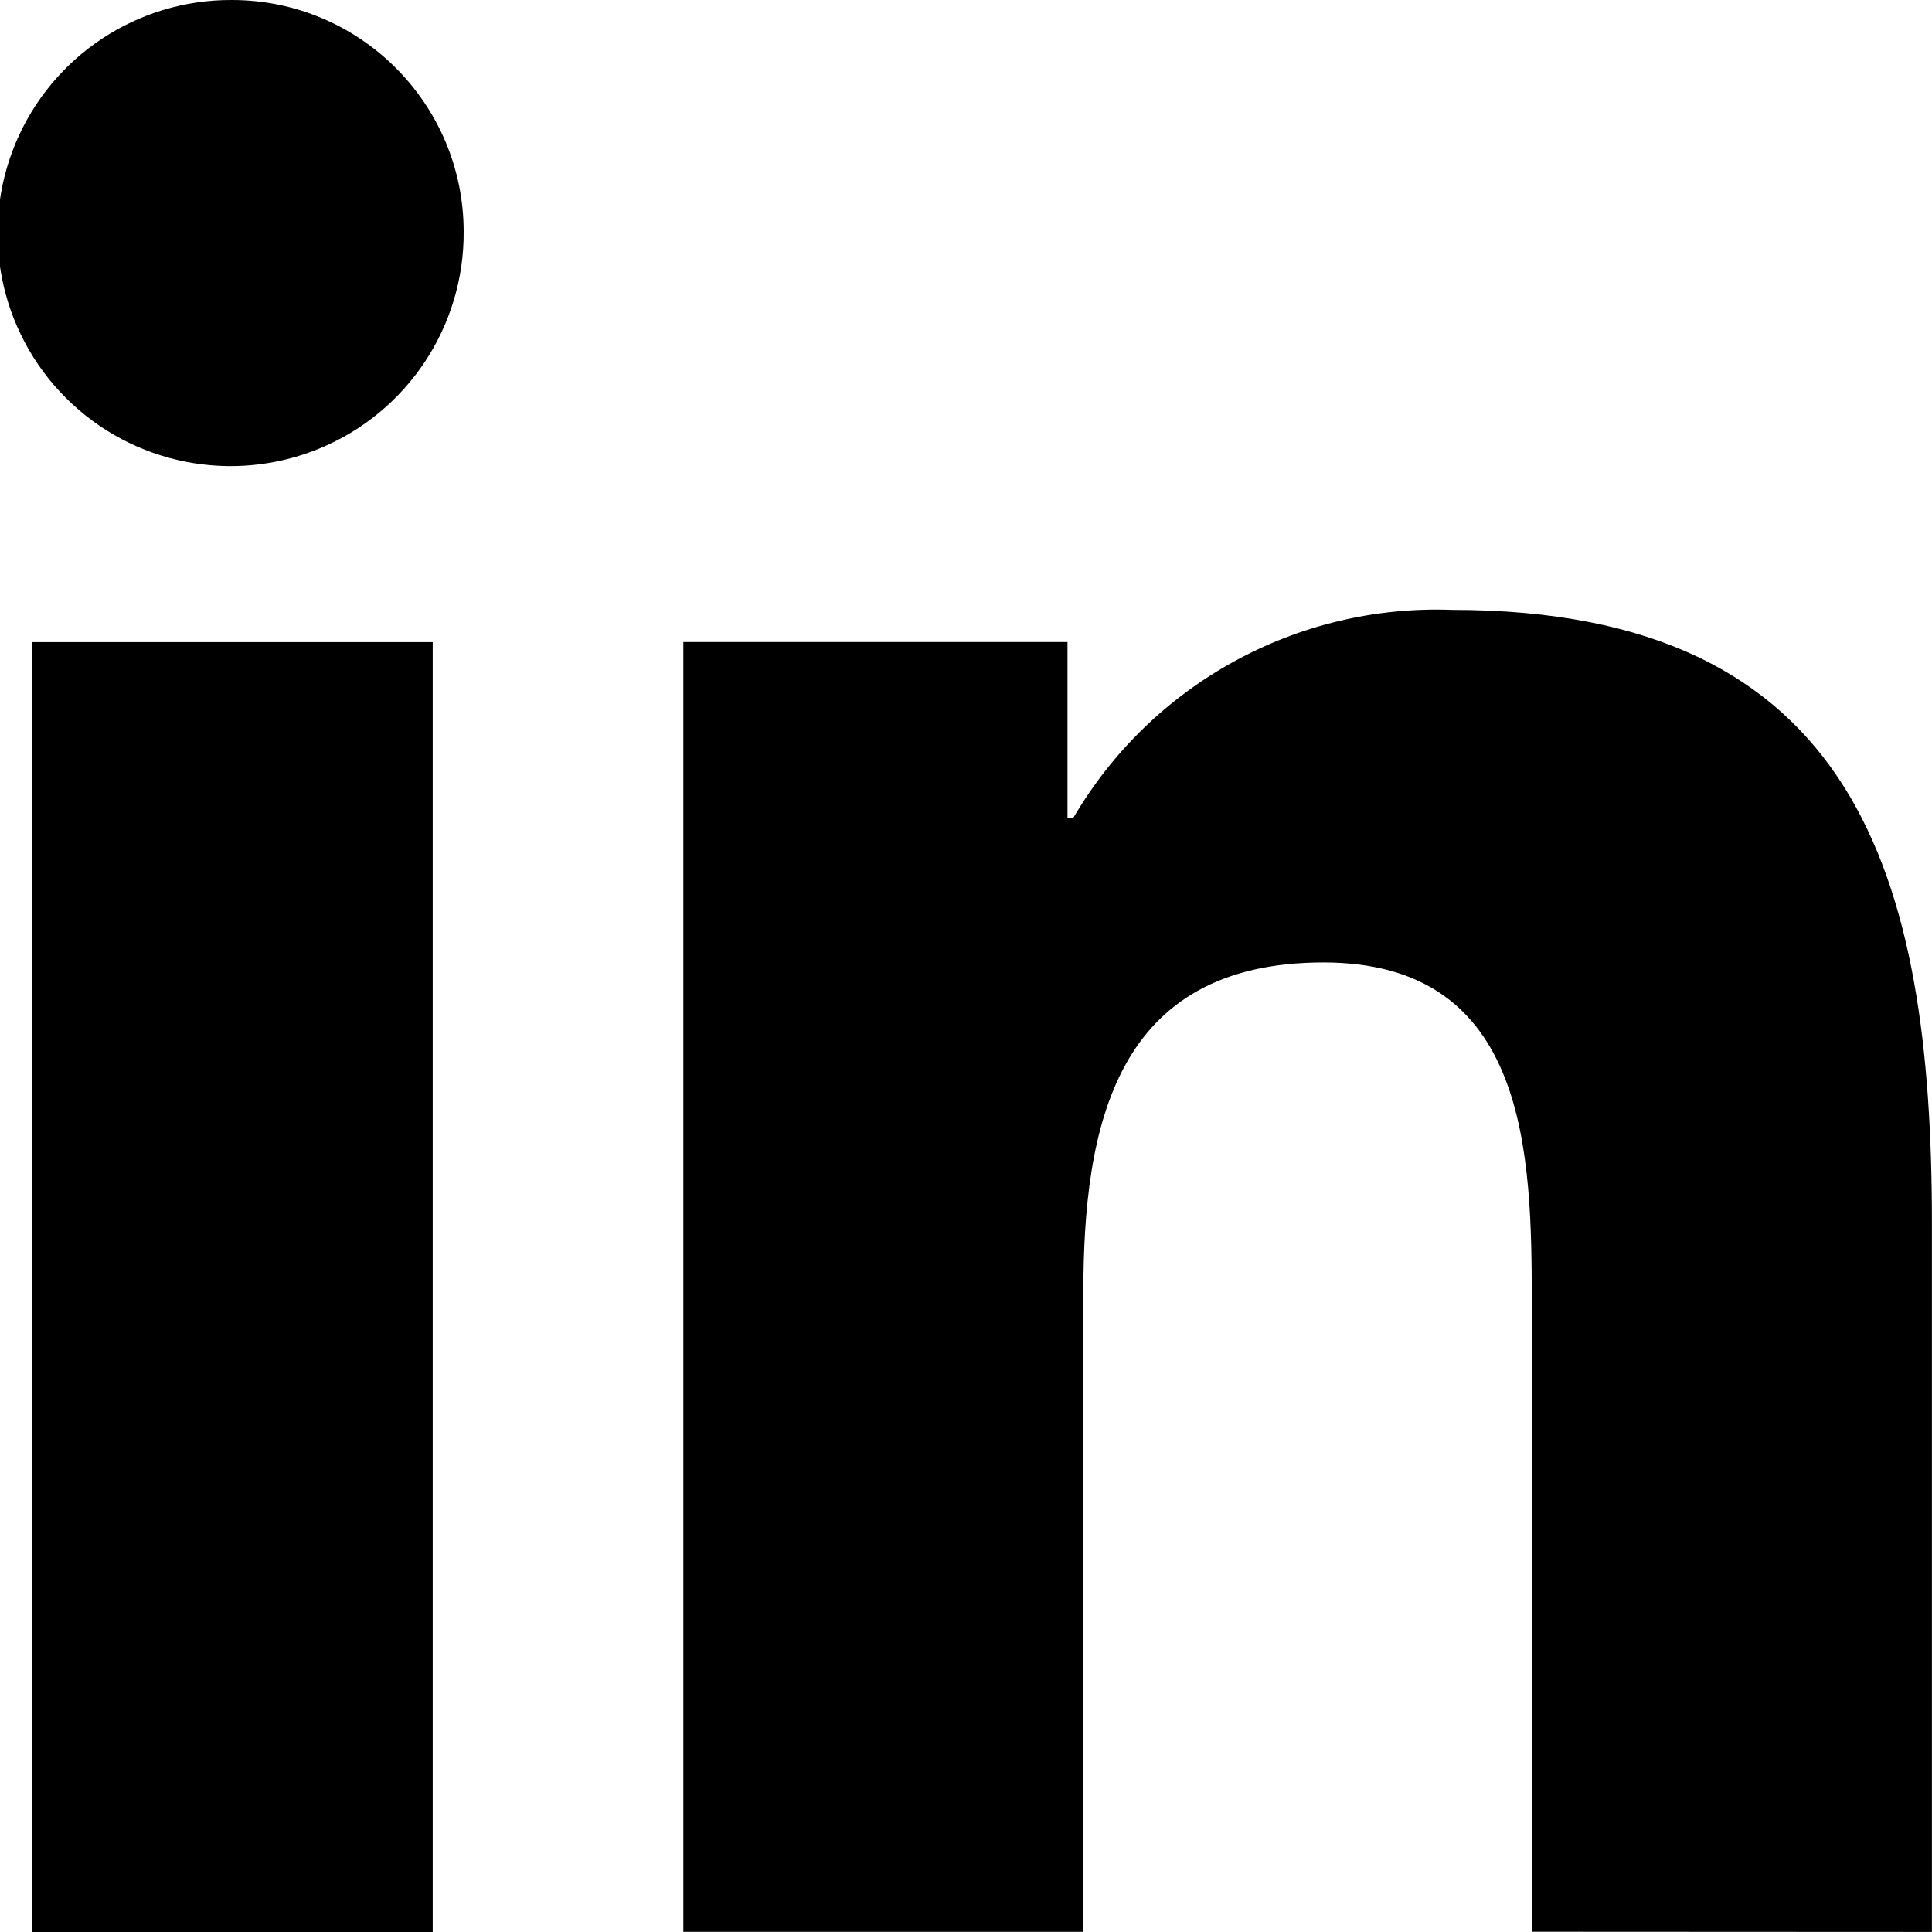
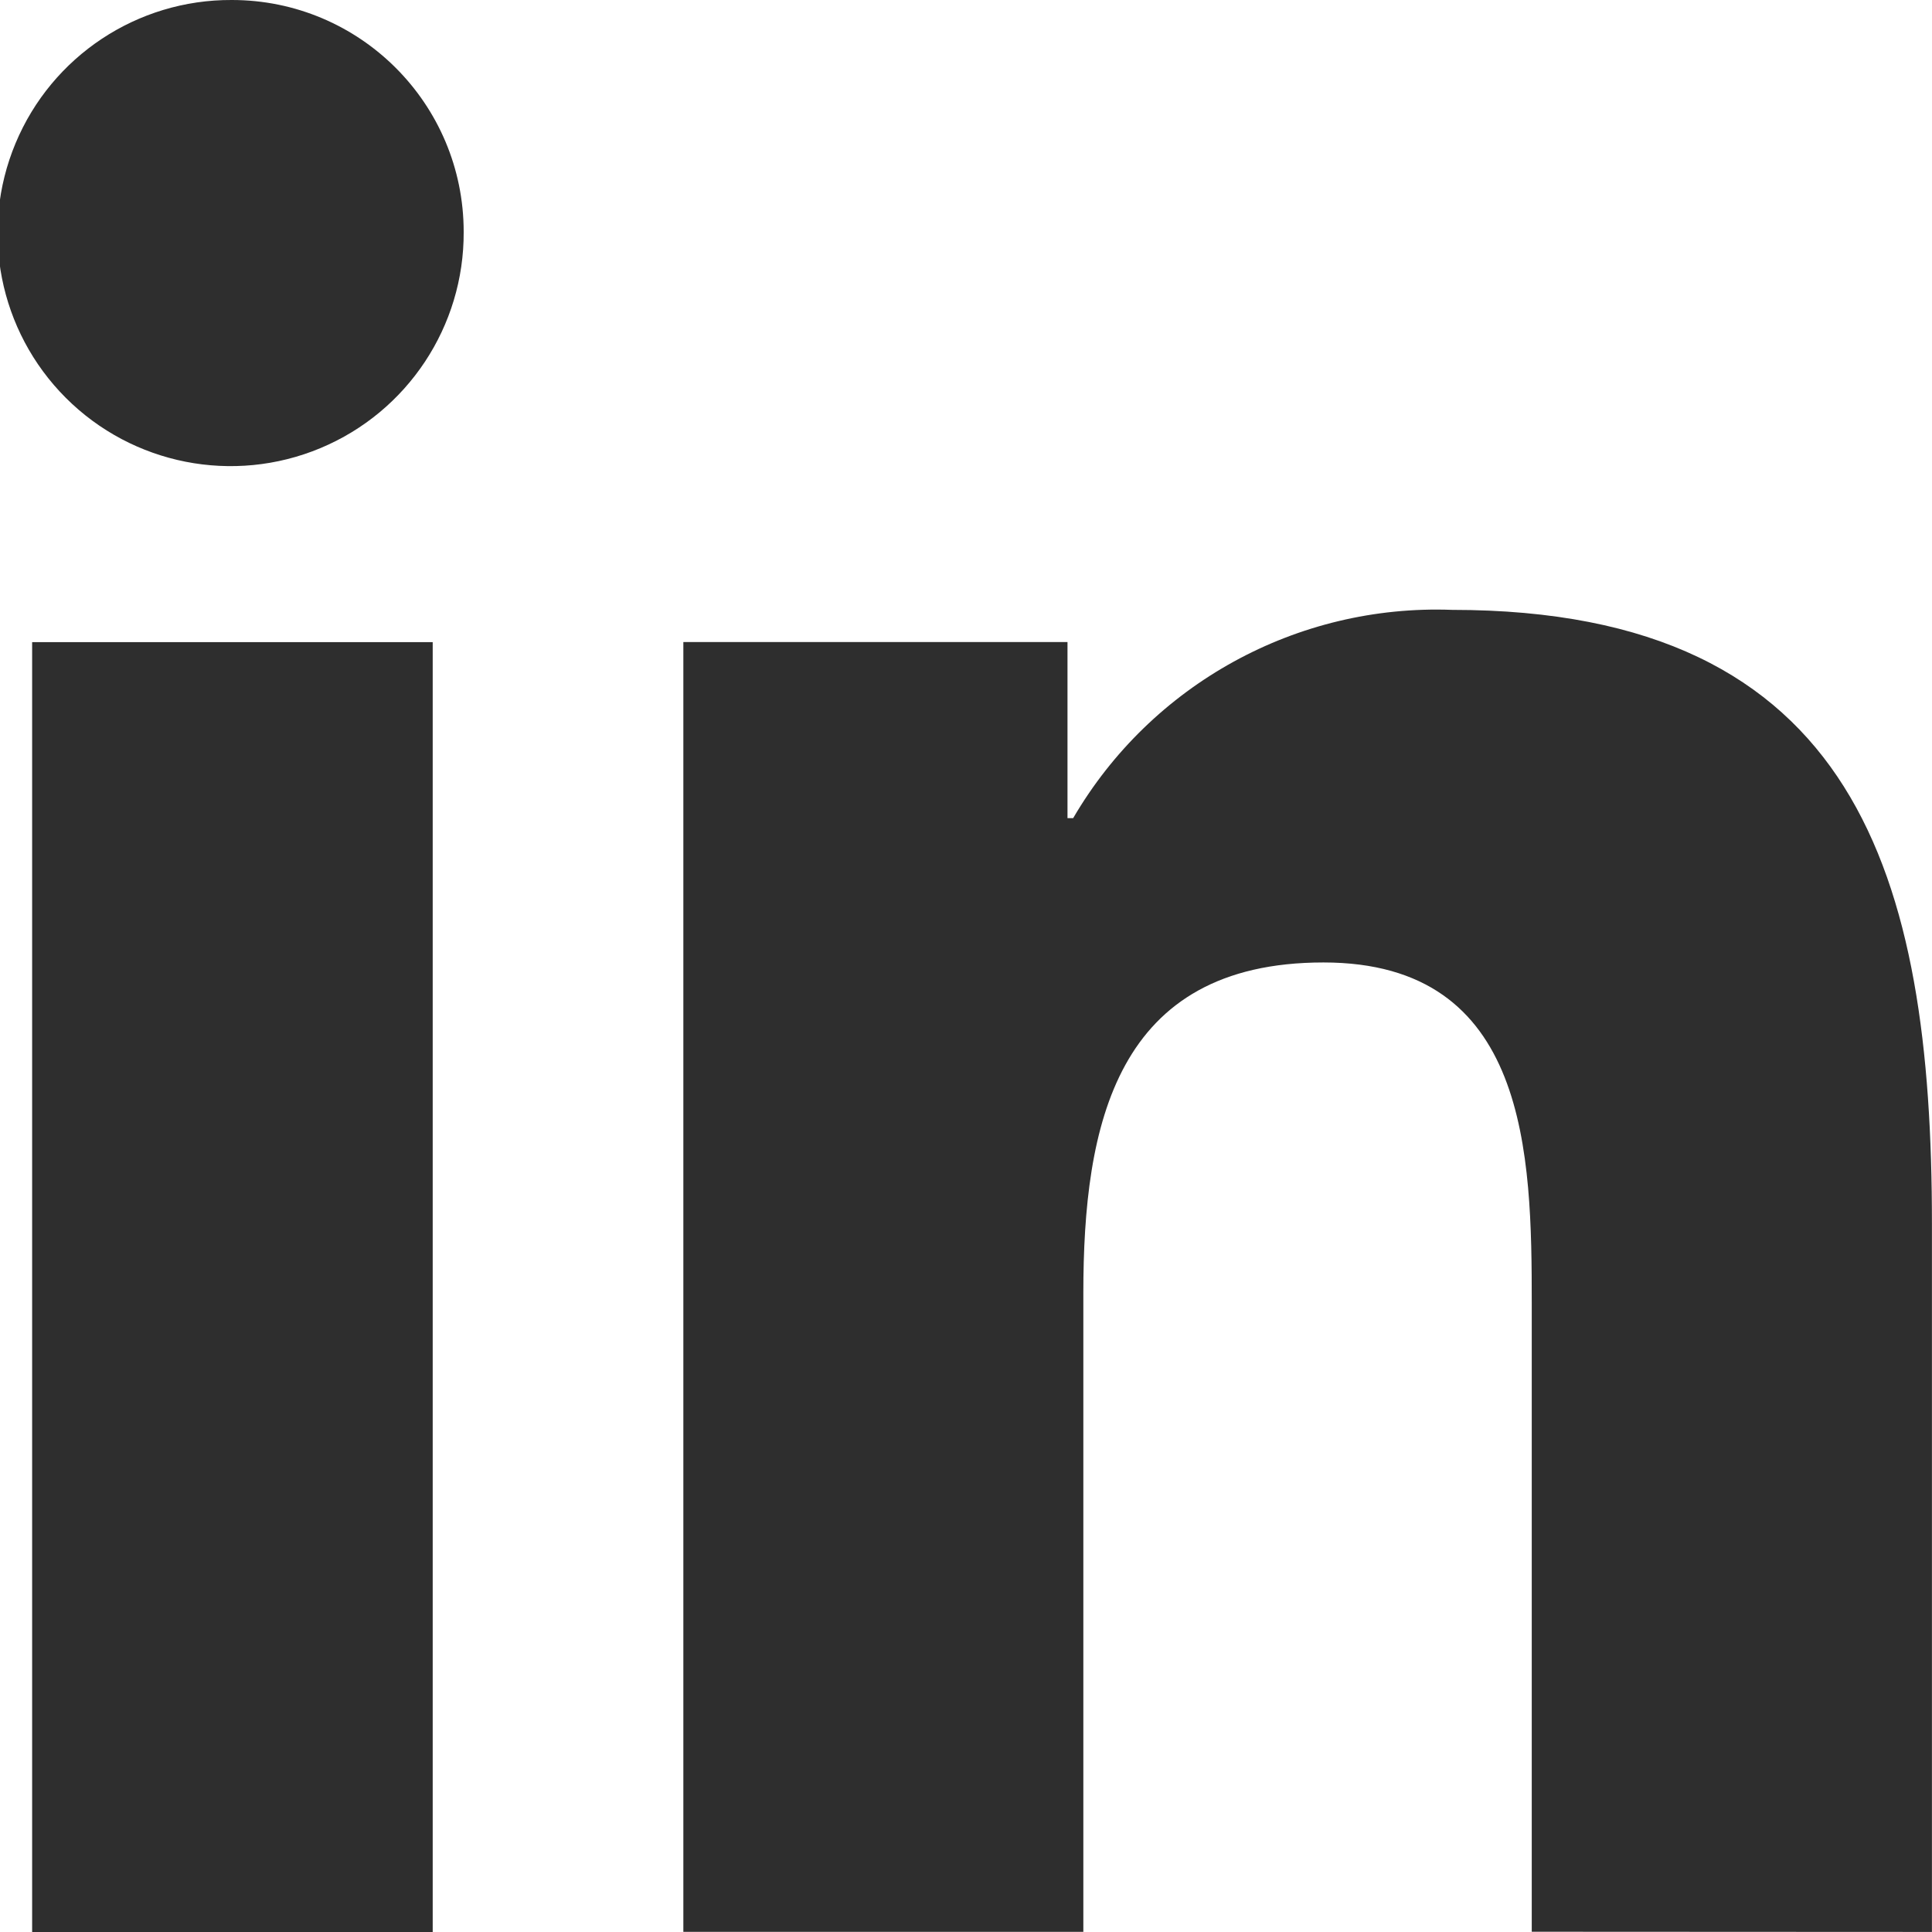
<svg xmlns="http://www.w3.org/2000/svg" id="linkedin" width="30" height="30" viewBox="0 0 30 30">
-   <path id="Path_88" data-name="Path 88" d="M27.87,28.106h.007v-11c0-5.382-1.159-9.529-7.451-9.529a6.532,6.532,0,0,0-5.884,3.234h-.088V8.077H8.489V28.105H14.7V18.188c0-2.611.5-5.136,3.729-5.136,3.186,0,3.234,2.98,3.234,5.3v9.751Z" transform="translate(2.122 1.893)" />
-   <path id="Path_89" data-name="Path 89" d="M.4,7.977h6.22V28.006H.4Z" transform="translate(0.099 1.994)" />
-   <path id="Path_90" data-name="Path 90" d="M3.6,0A3.619,3.619,0,1,0,7.2,3.6,3.6,3.6,0,0,0,3.6,0Z" />
+   <path id="Path_88" data-name="Path 88" d="M27.87,28.106h.007v-11c0-5.382-1.159-9.529-7.451-9.529a6.532,6.532,0,0,0-5.884,3.234h-.088V8.077H8.489V28.105H14.7V18.188c0-2.611.5-5.136,3.729-5.136,3.186,0,3.234,2.98,3.234,5.3v9.751Z" transform="translate(2.122 1.893)" fill="#2e2e2e" />
+   <path id="Path_89" data-name="Path 89" d="M.4,7.977h6.22V28.006H.4Z" transform="translate(0.099 1.994)" fill="#2e2e2e" />
+   <path id="Path_90" data-name="Path 90" d="M3.6,0A3.619,3.619,0,1,0,7.2,3.6,3.6,3.6,0,0,0,3.6,0Z" fill="#2e2e2e" />
</svg>
